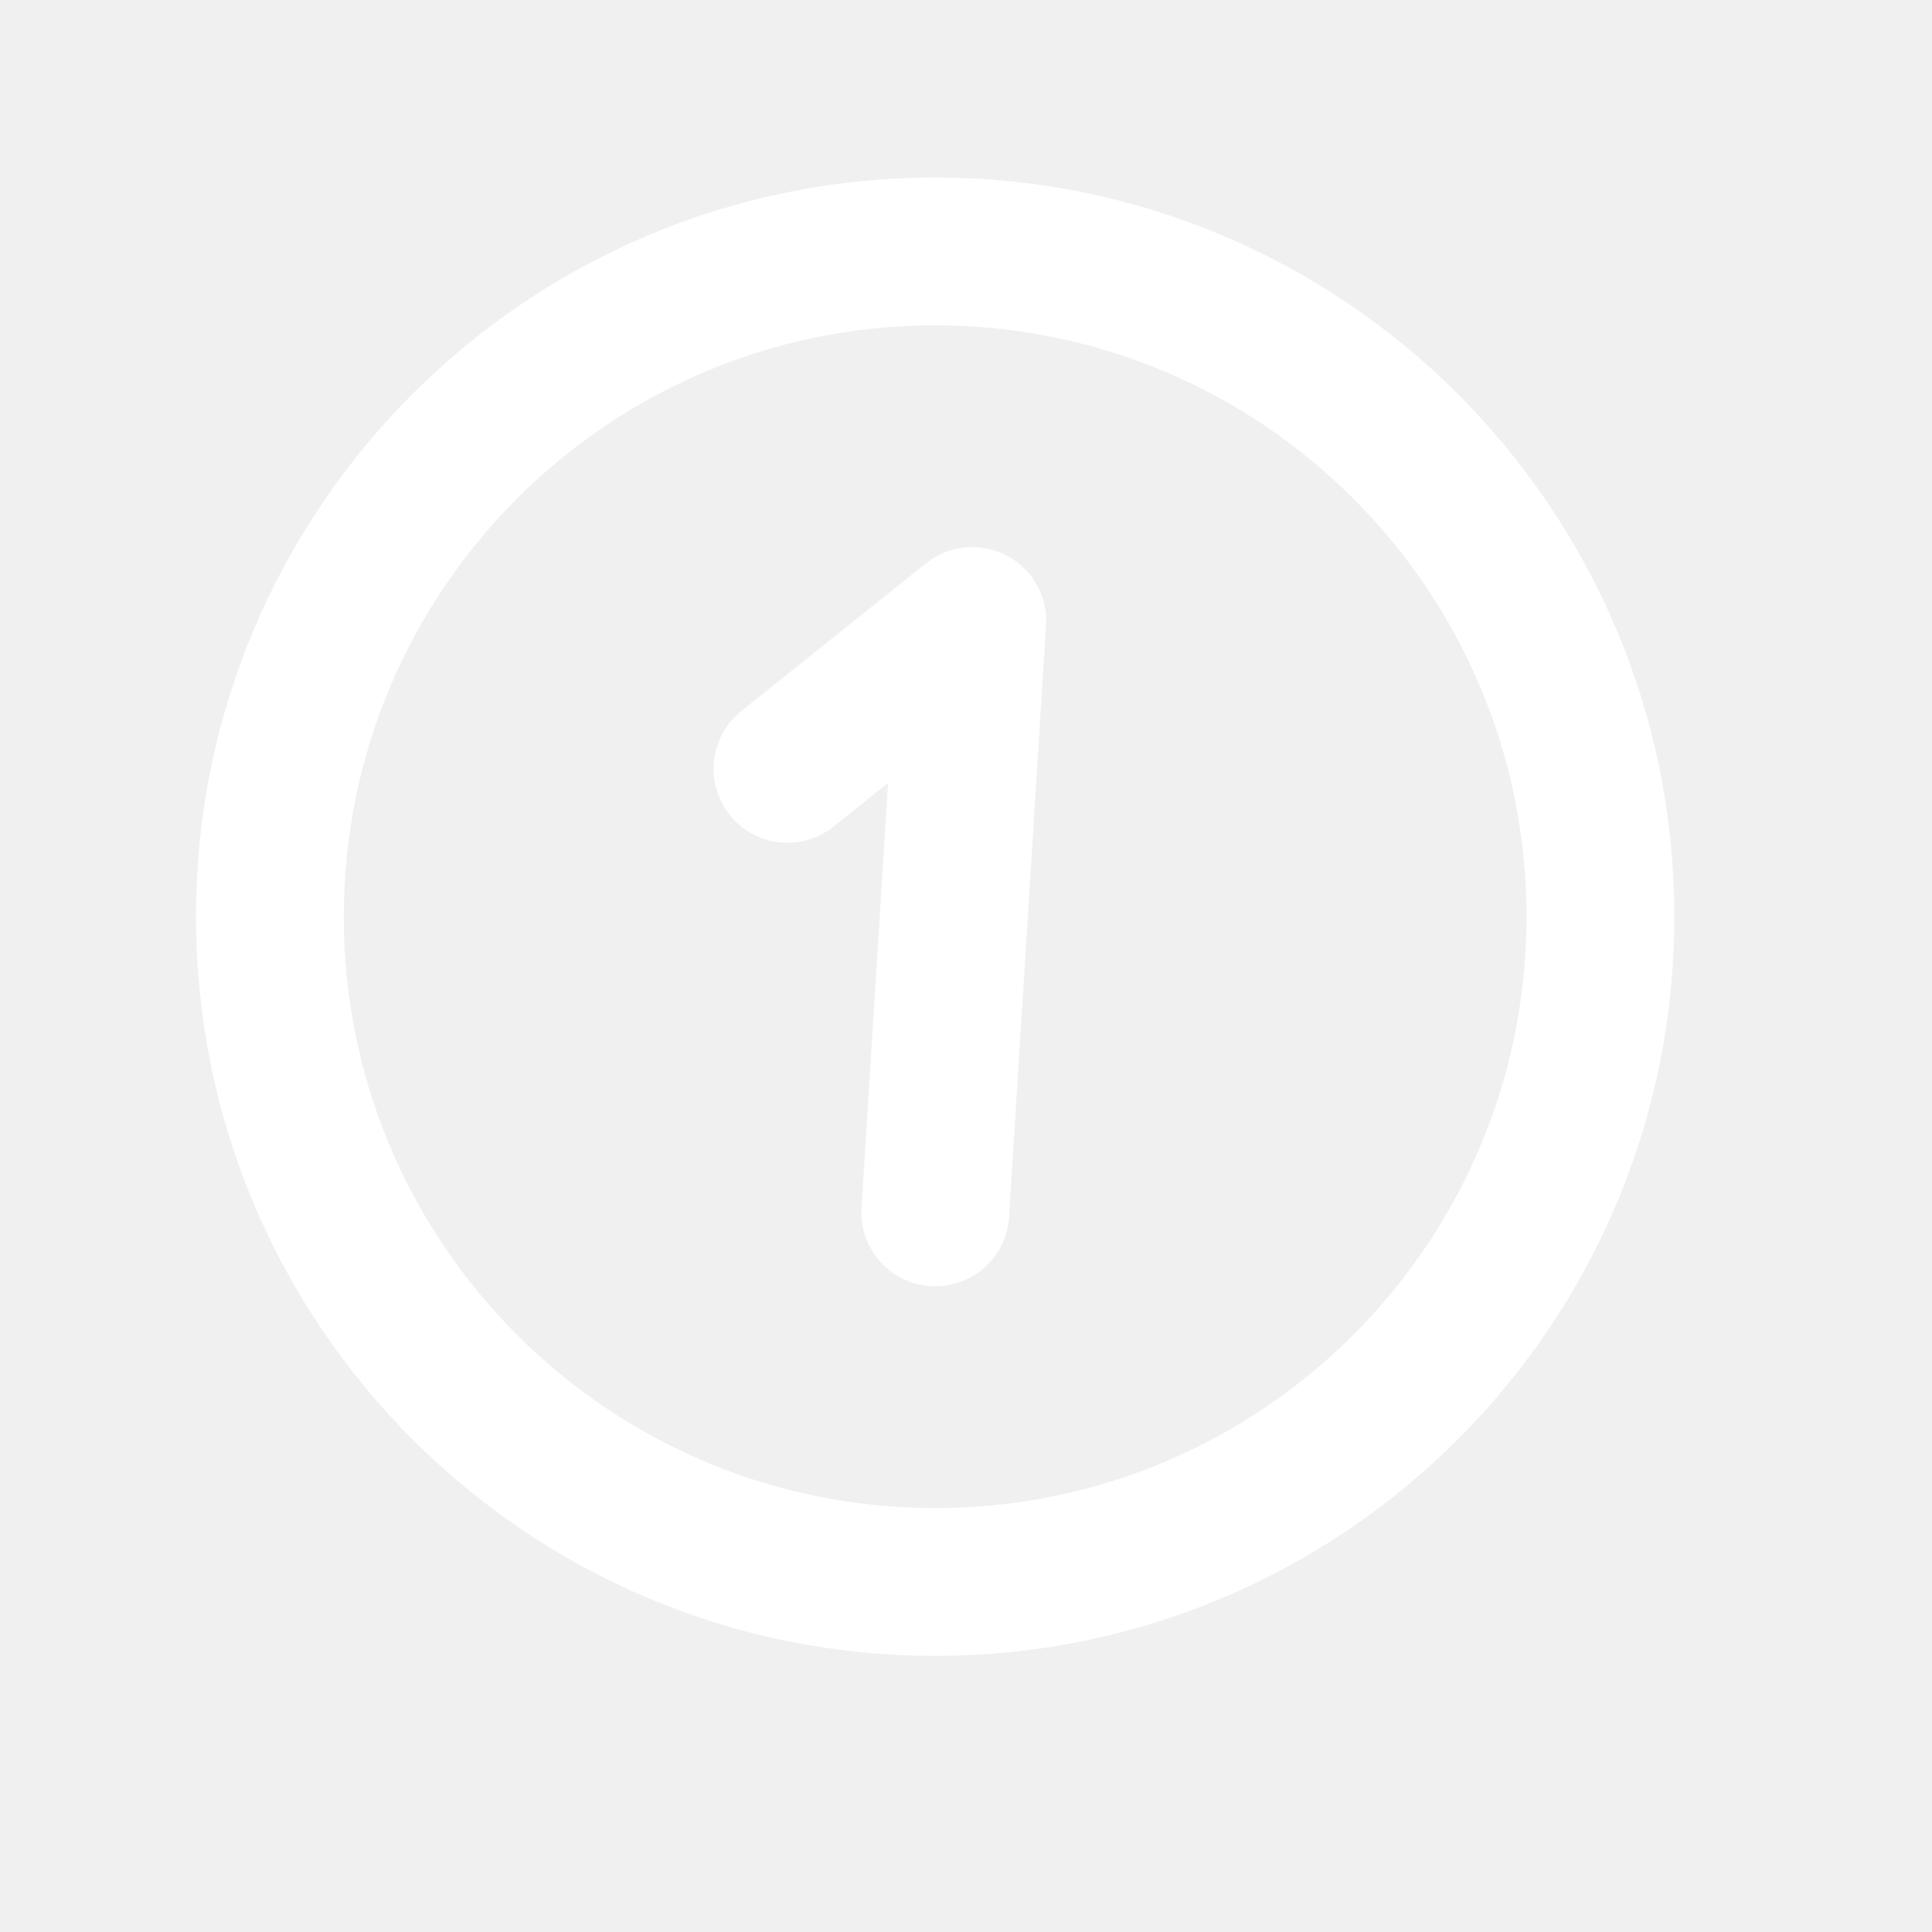
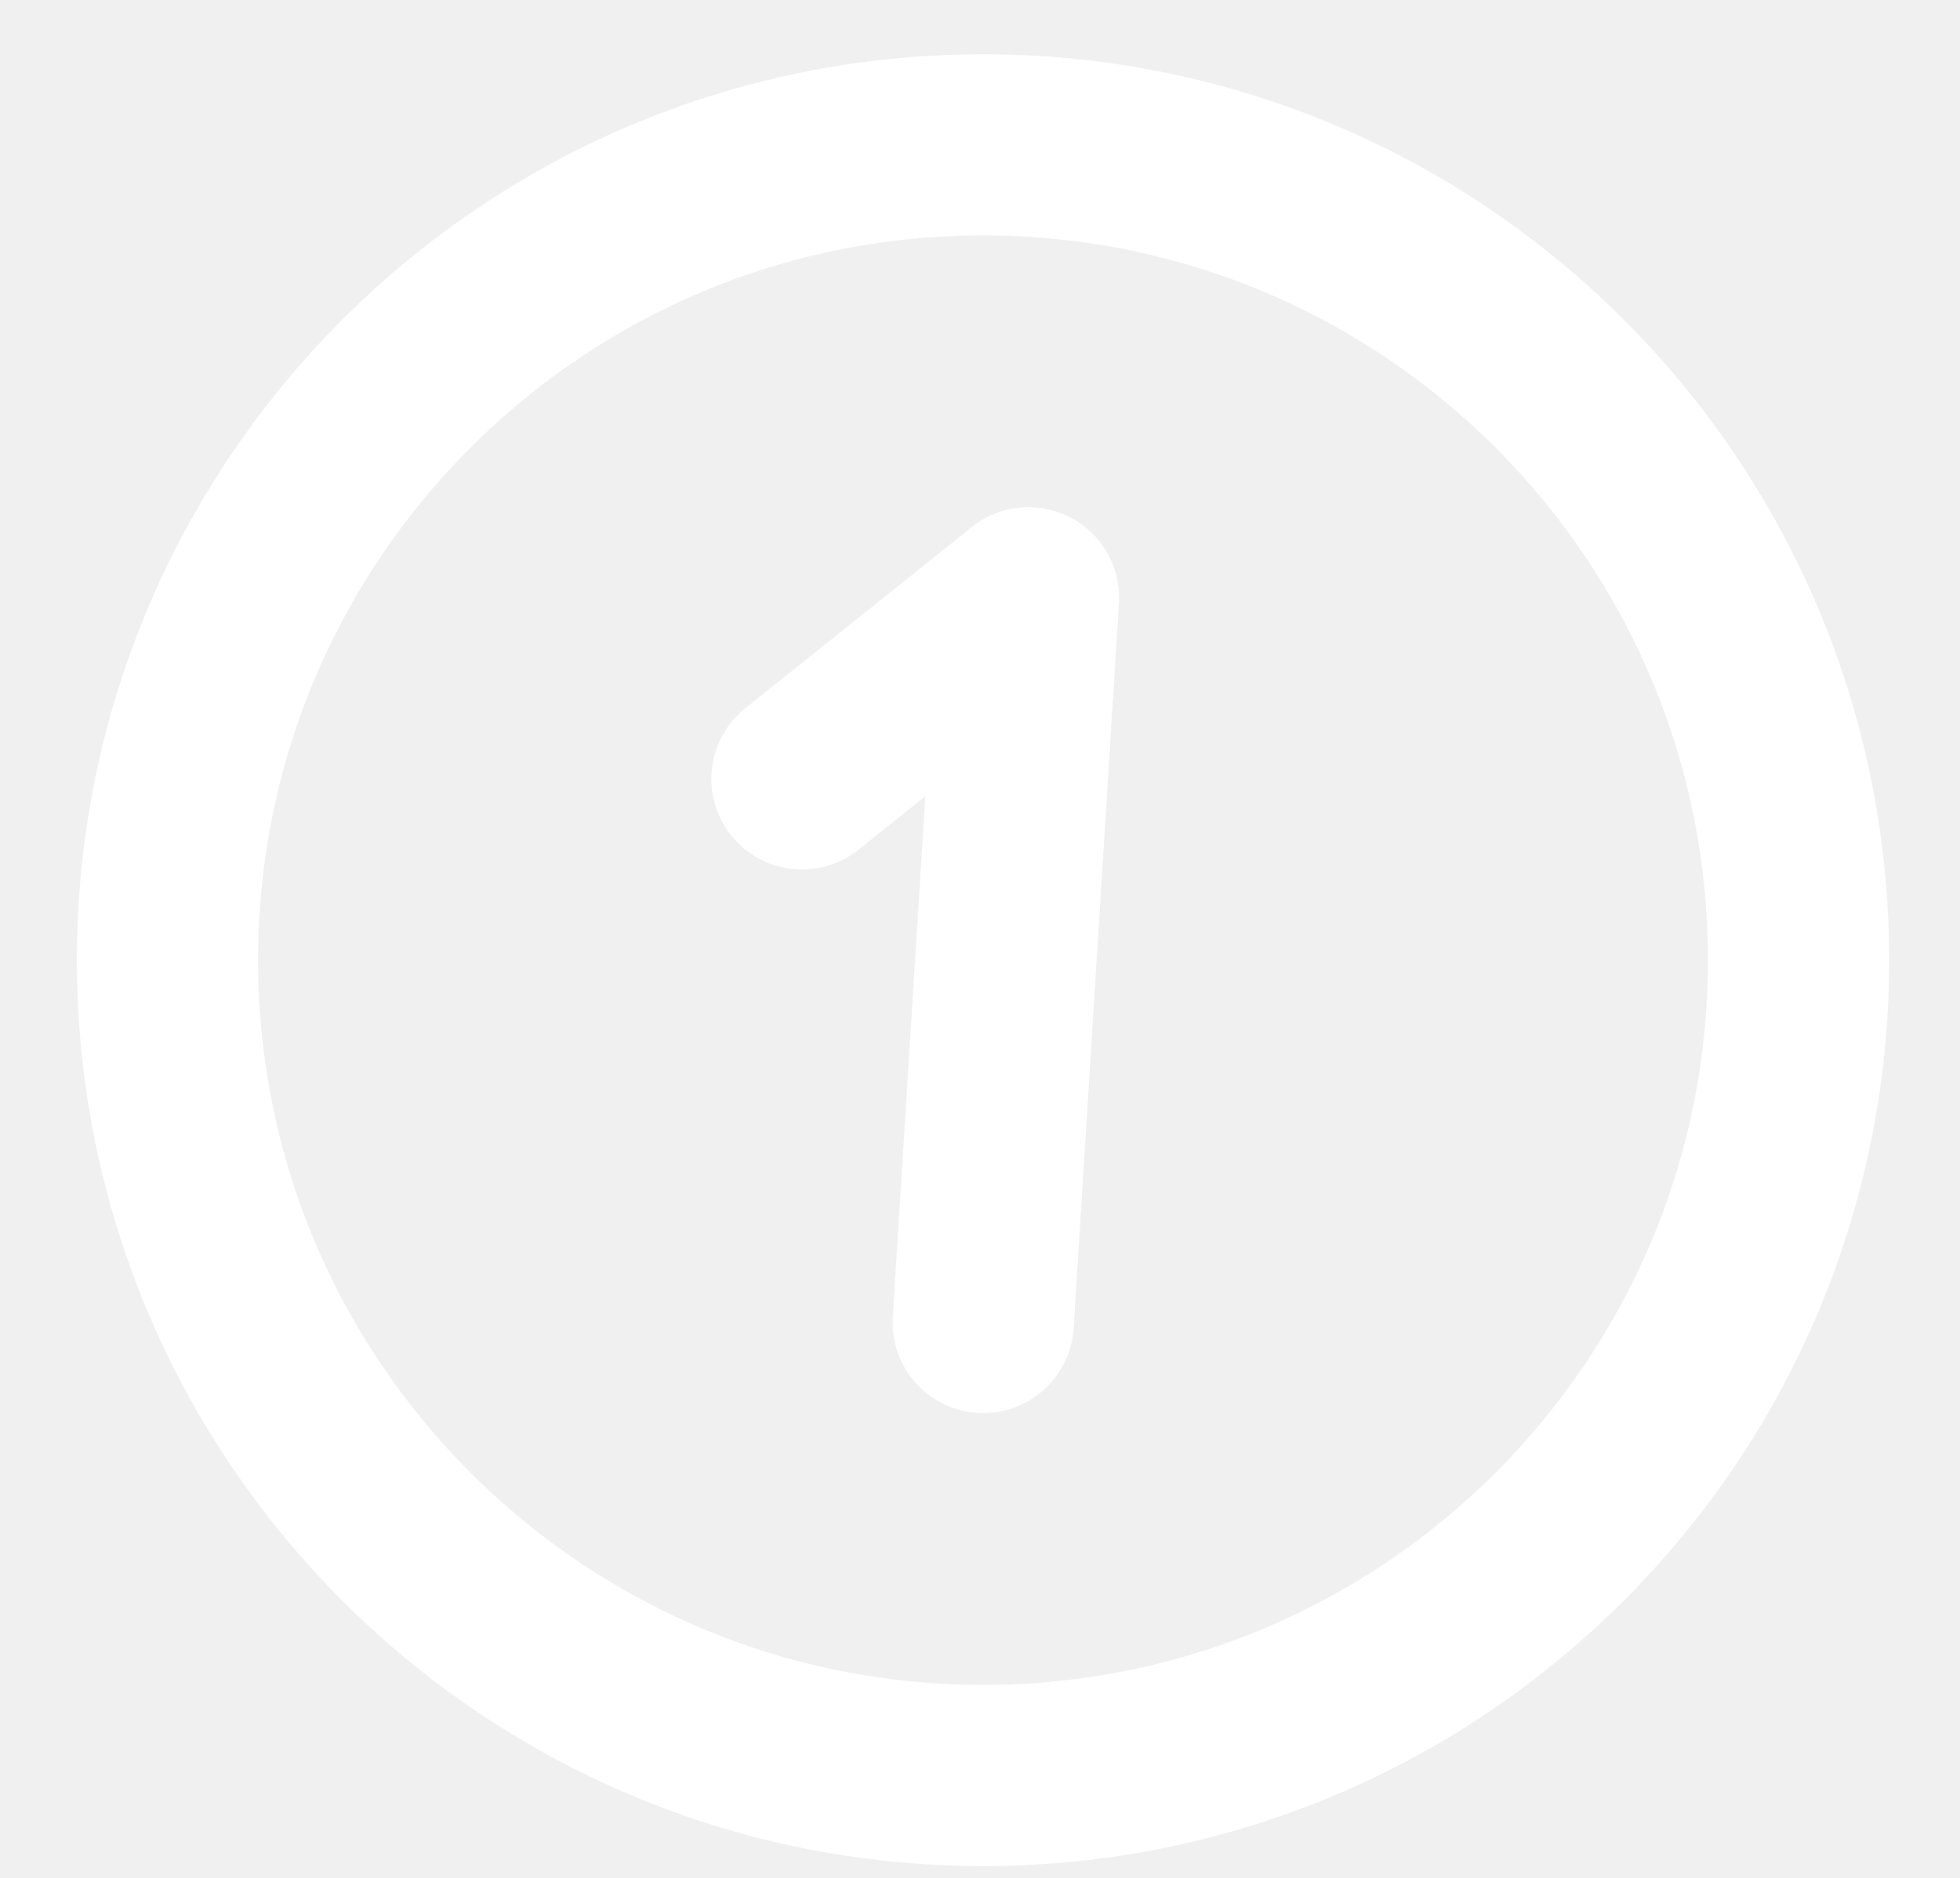
- <svg xmlns="http://www.w3.org/2000/svg" width="29" height="29" viewBox="0 0 29 29" fill="none">
-   <circle cx="14.037" cy="13.76" r="9.986" stroke="white" stroke-width="2.219" />
-   <path d="M11.82 11.54L14.594 9.321L14.039 18.198" stroke="white" stroke-width="2.219" stroke-linecap="round" stroke-linejoin="round" />
+ <svg xmlns="http://www.w3.org/2000/svg" width="24" height="23" viewBox="0 0 24 23" fill="none">
+   <circle cx="12.037" cy="11.76" r="9.986" stroke="white" stroke-width="2.219" />
+   <path d="M9.82 9.54L12.594 7.321L12.039 16.198" stroke="white" stroke-width="2.219" stroke-linecap="round" stroke-linejoin="round" />
</svg>
